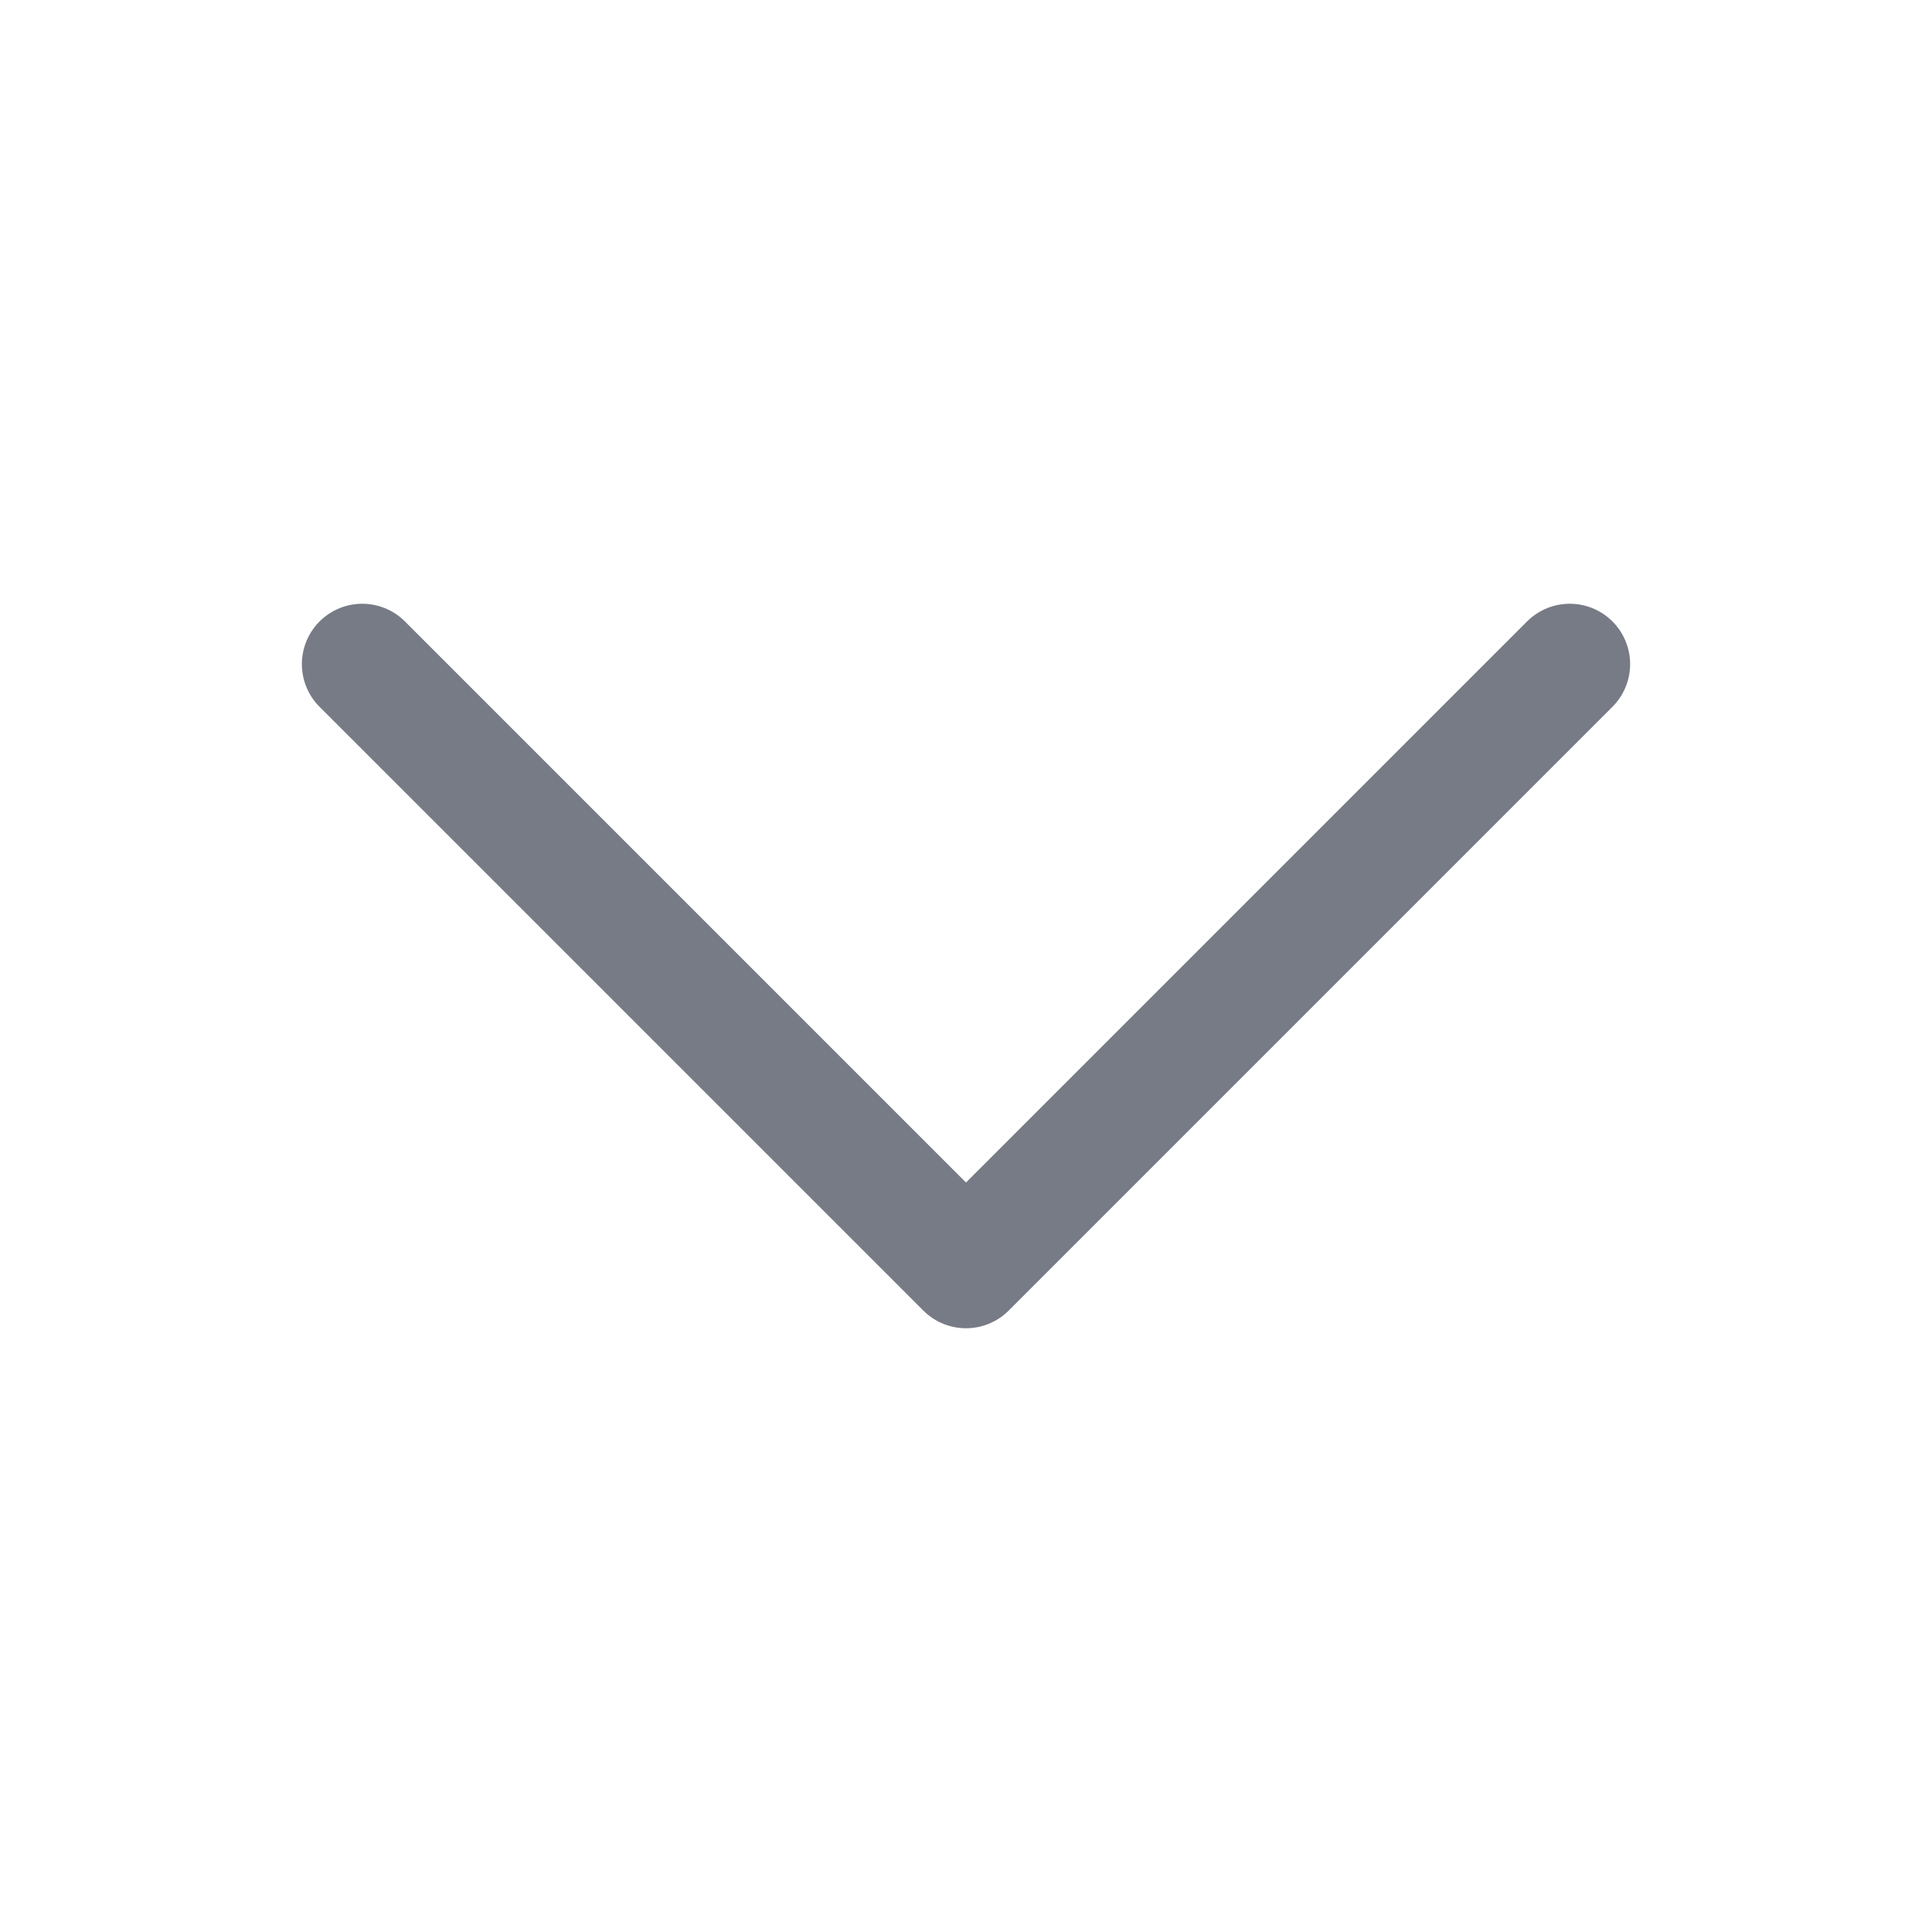
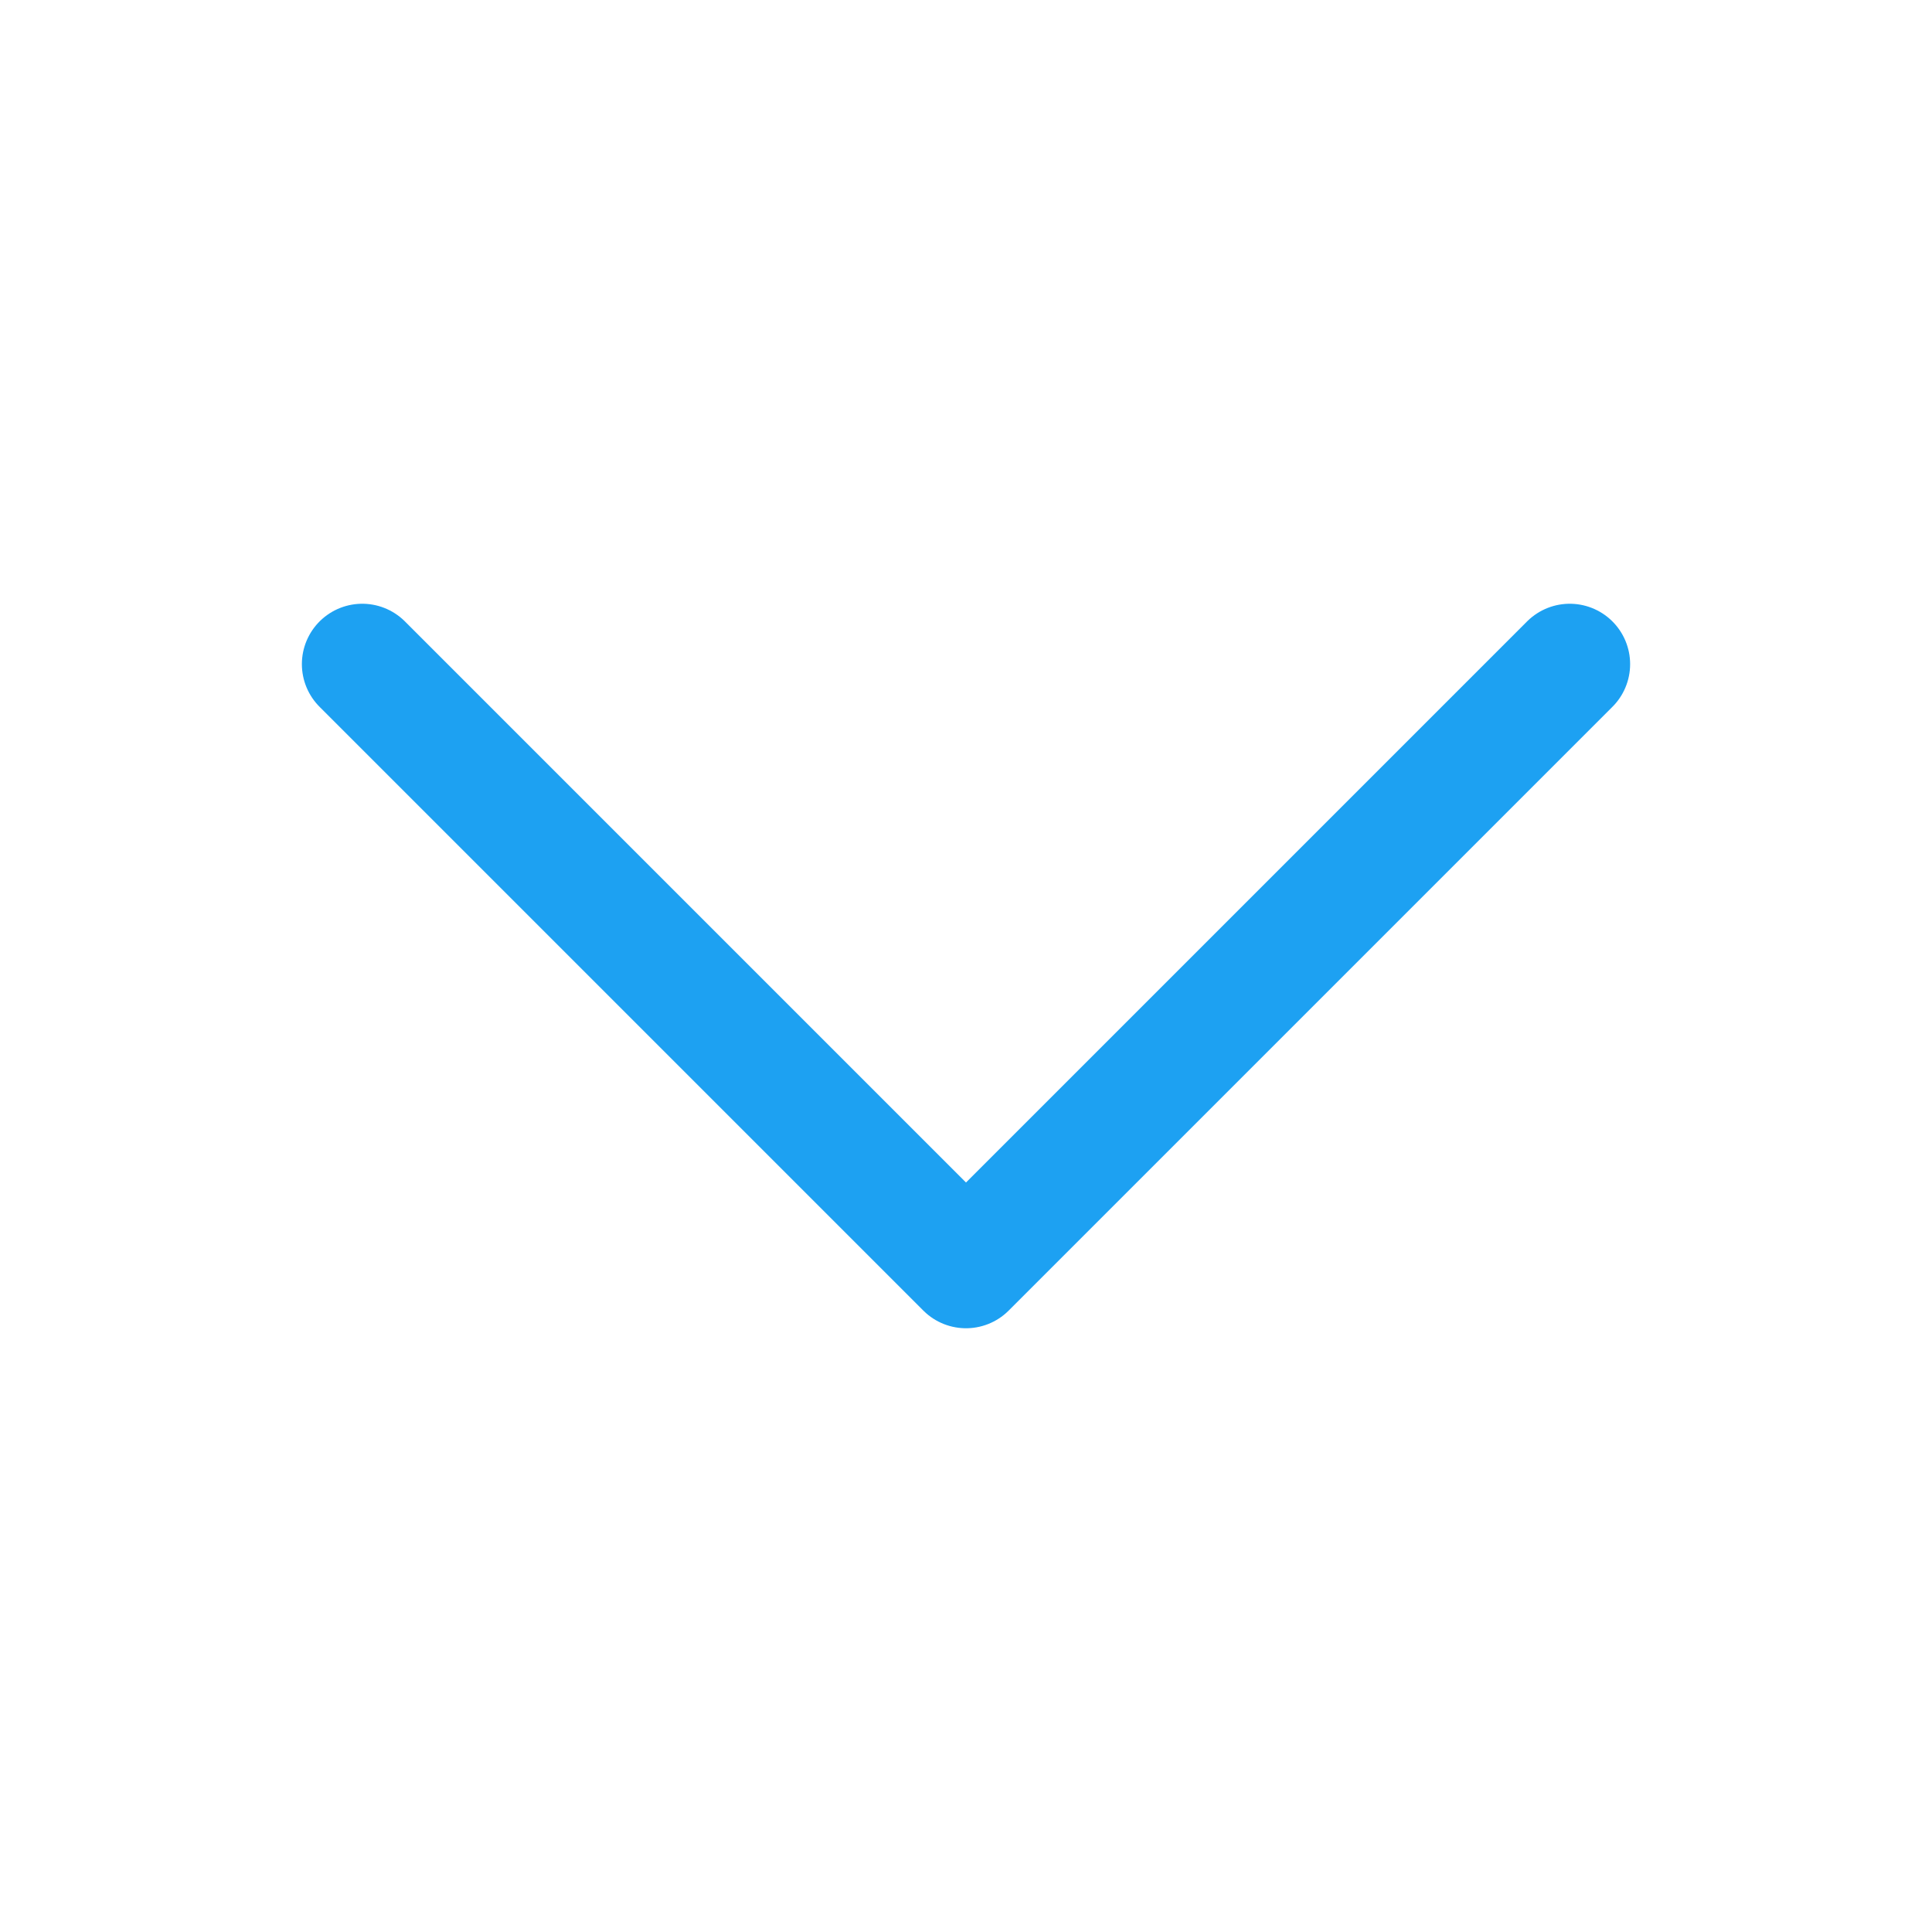
<svg xmlns="http://www.w3.org/2000/svg" width="24" height="24" viewBox="0 0 24 24" fill="none">
-   <path d="M19.5 8.25L12 15.75L4.5 8.25" stroke="#777B85" stroke-width="1.5" stroke-linecap="round" stroke-linejoin="round" />
+   <path d="M19.5 8.25L12 15.75L4.5 8.25" stroke="#1da1f2" stroke-width="1.5" stroke-linecap="round" stroke-linejoin="round" />
</svg>
